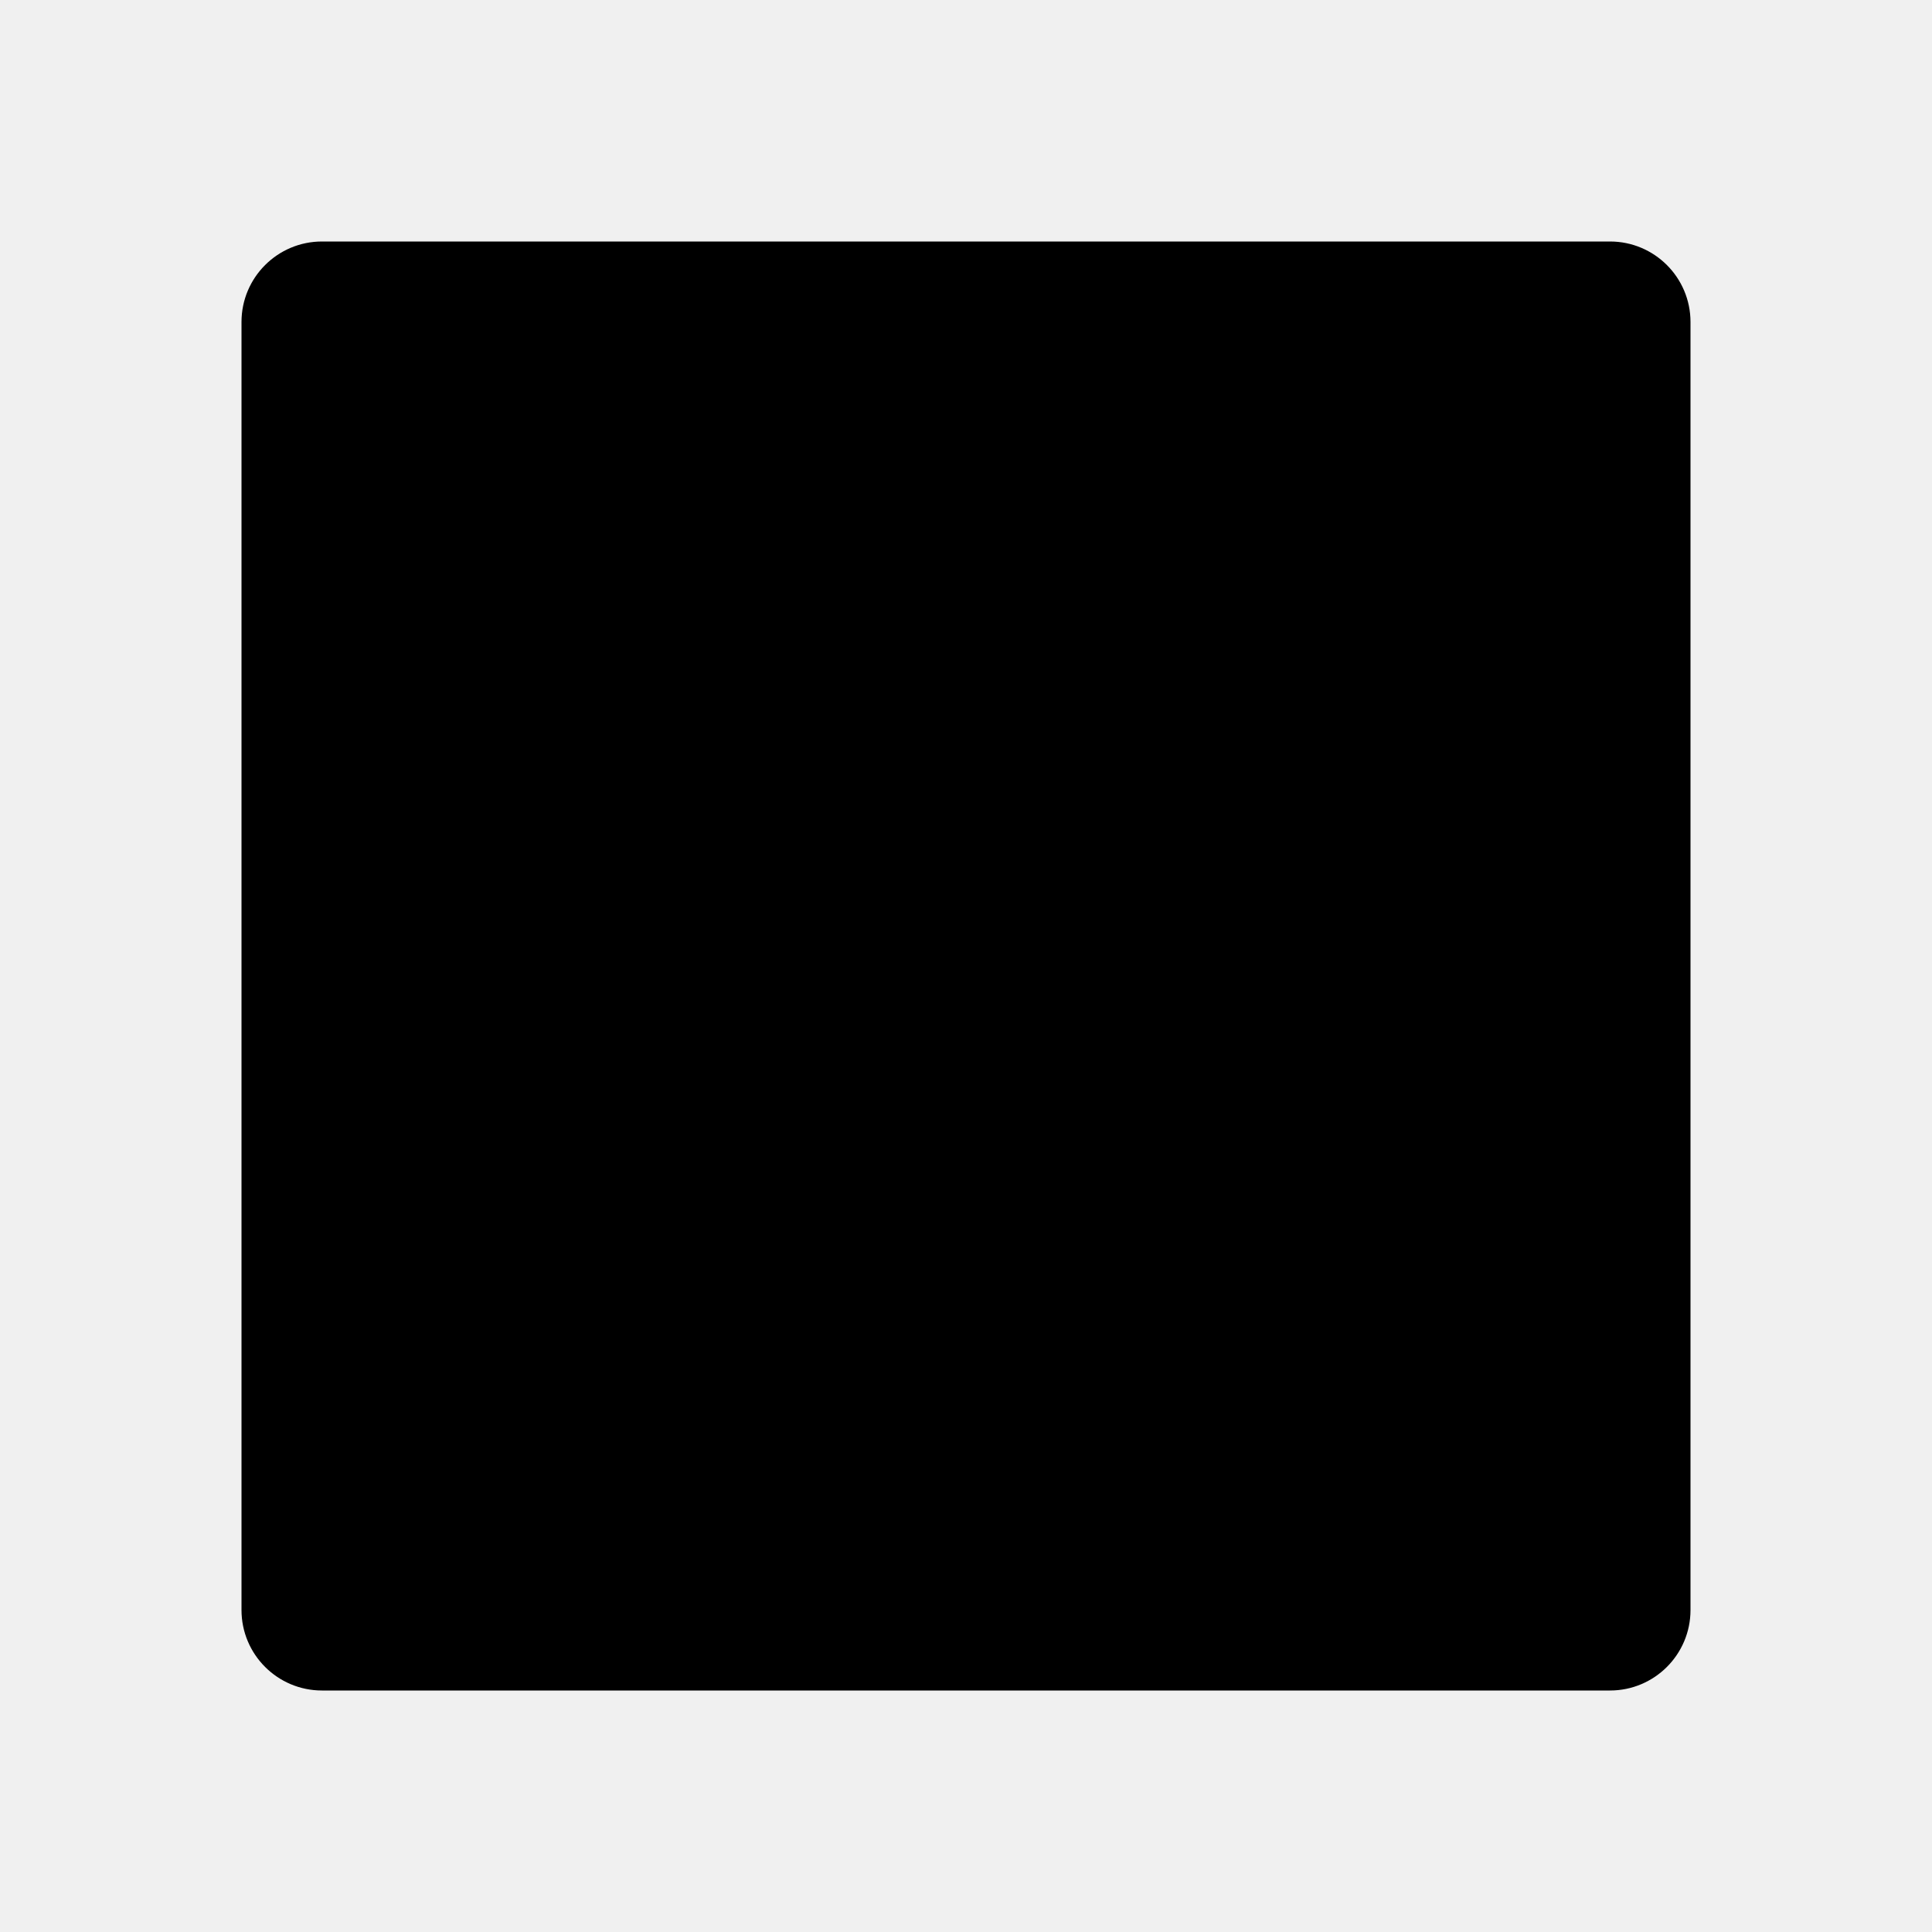
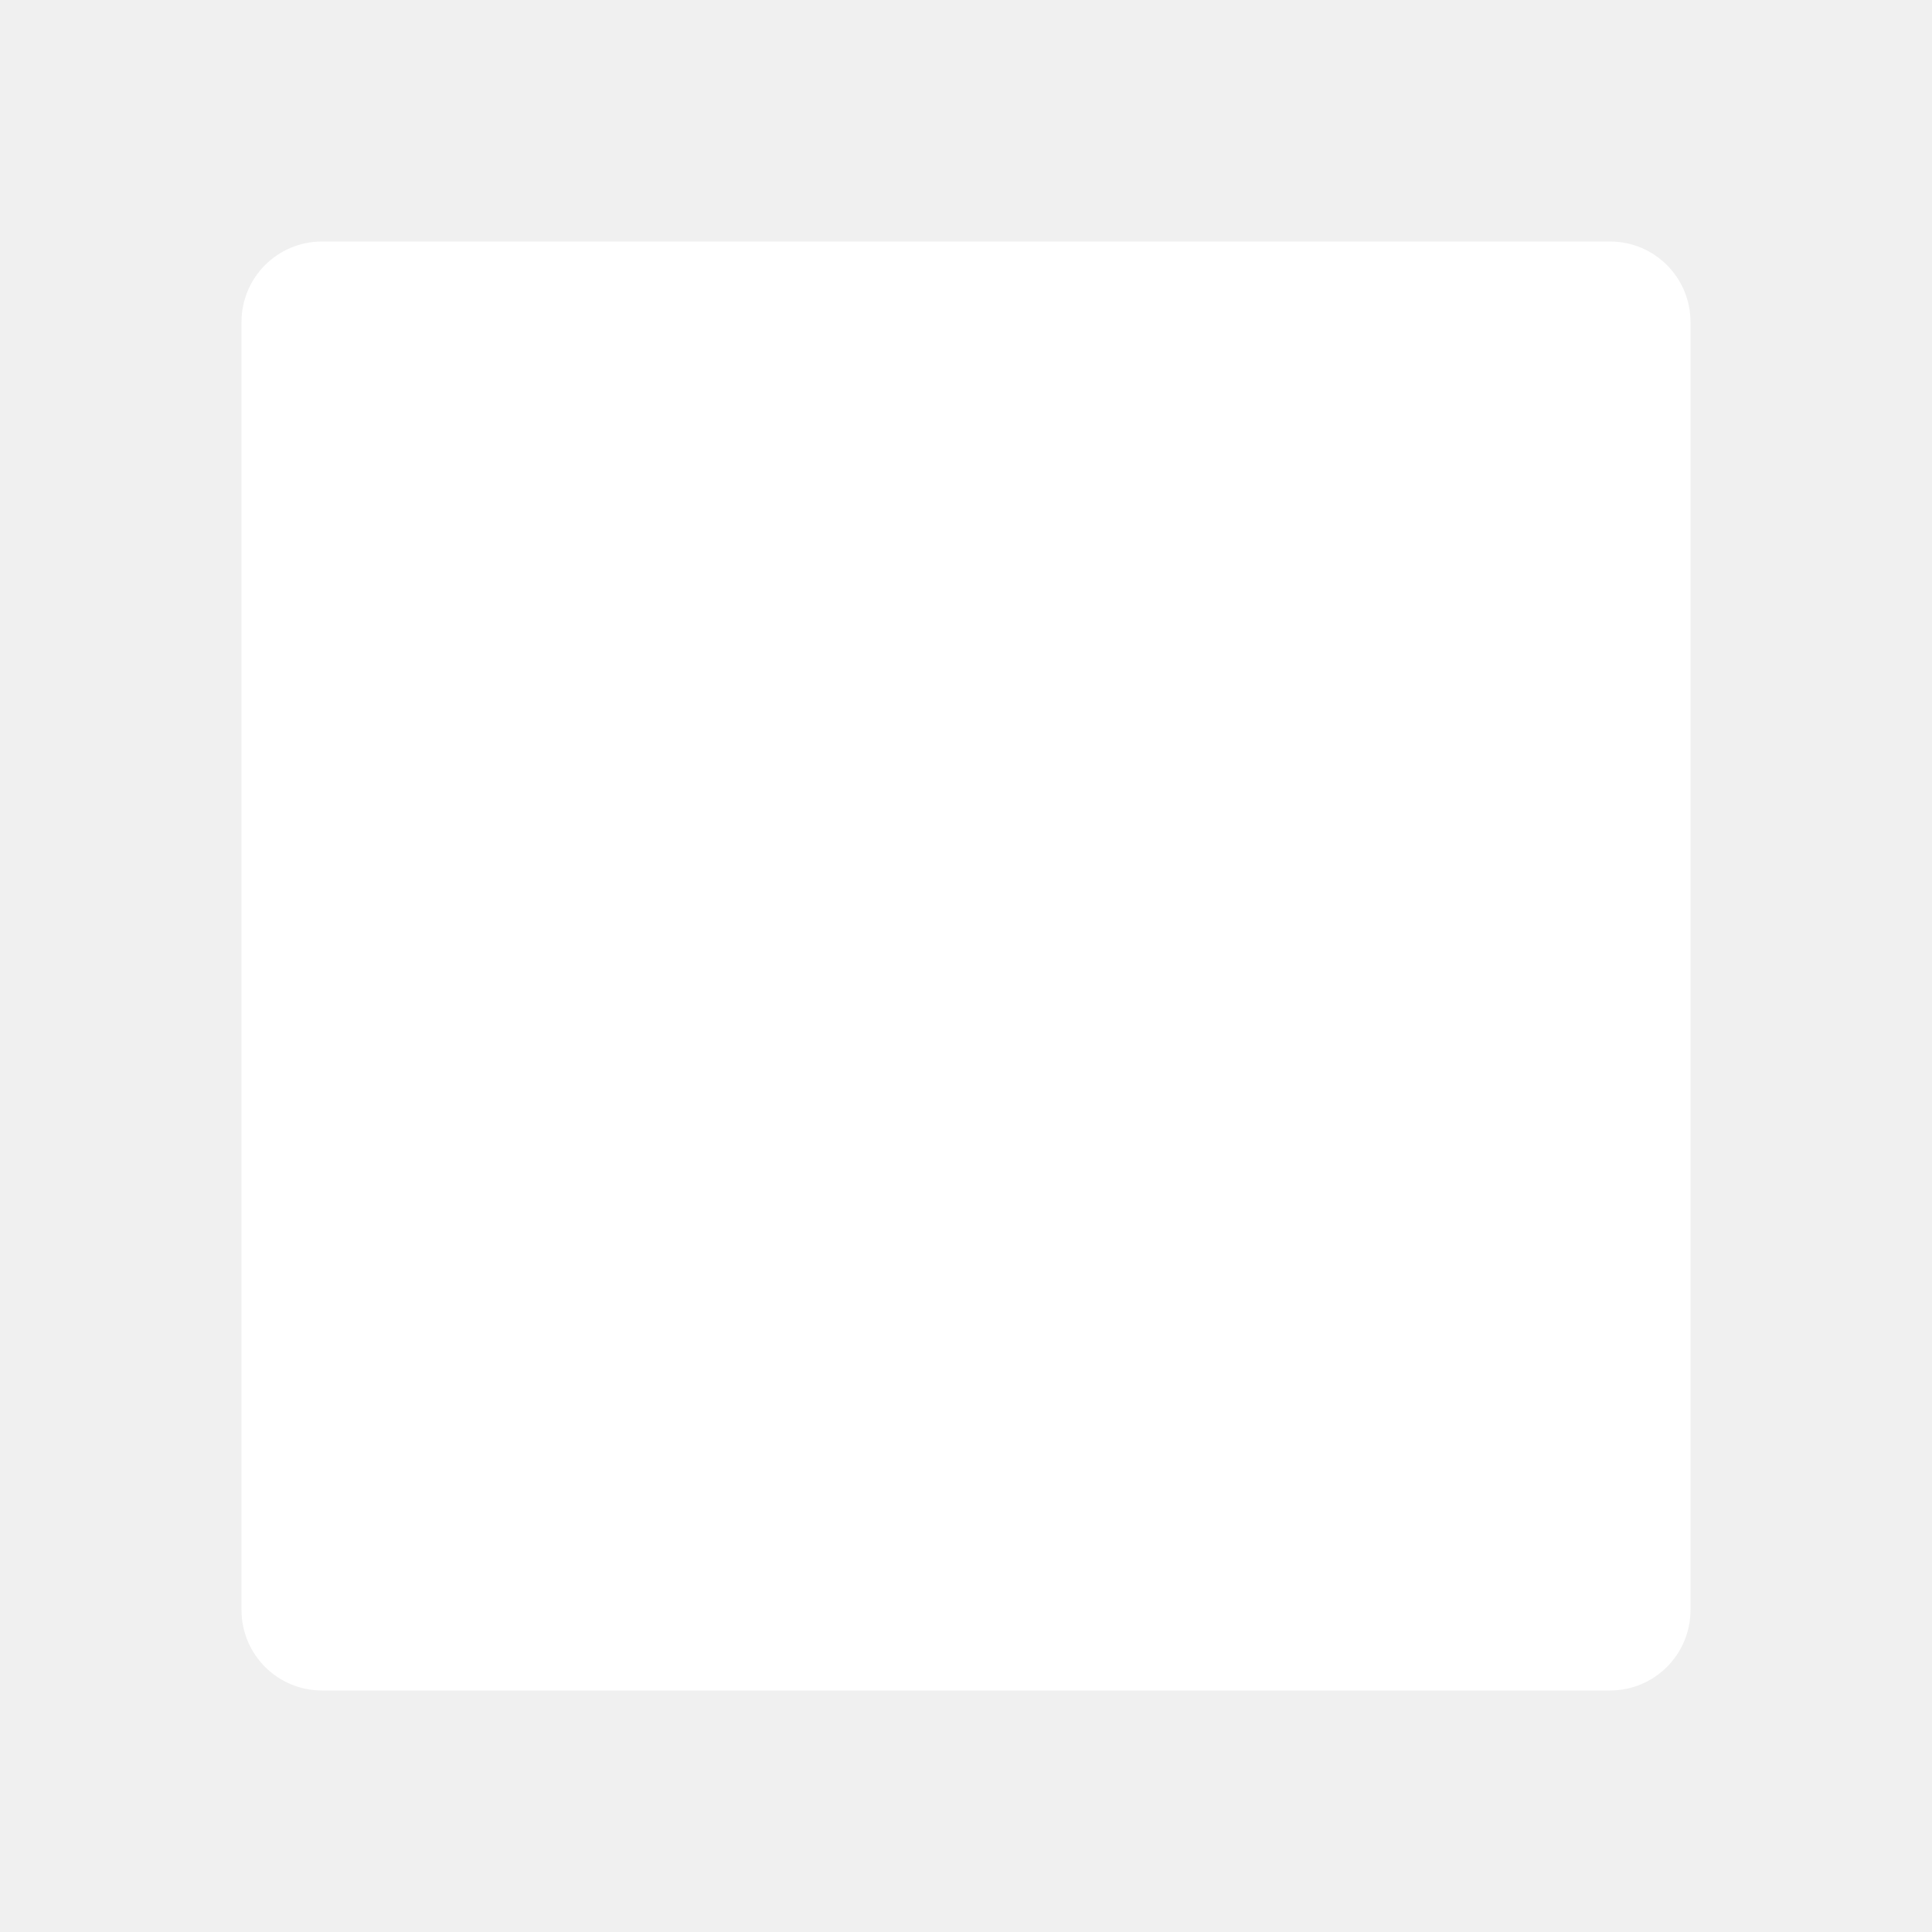
- <svg xmlns="http://www.w3.org/2000/svg" fill="#000000" width="800px" height="800px" viewBox="0 0 24 24">
+ <svg xmlns="http://www.w3.org/2000/svg" fill="#ffffff" width="800px" height="800px" viewBox="0 0 24 24">
  <path d="M3,20V4A1,1,0,0,1,4,3H20a1,1,0,0,1,1,1V20a1,1,0,0,1-1,1H4A1,1,0,0,1,3,20Z" />
</svg>
